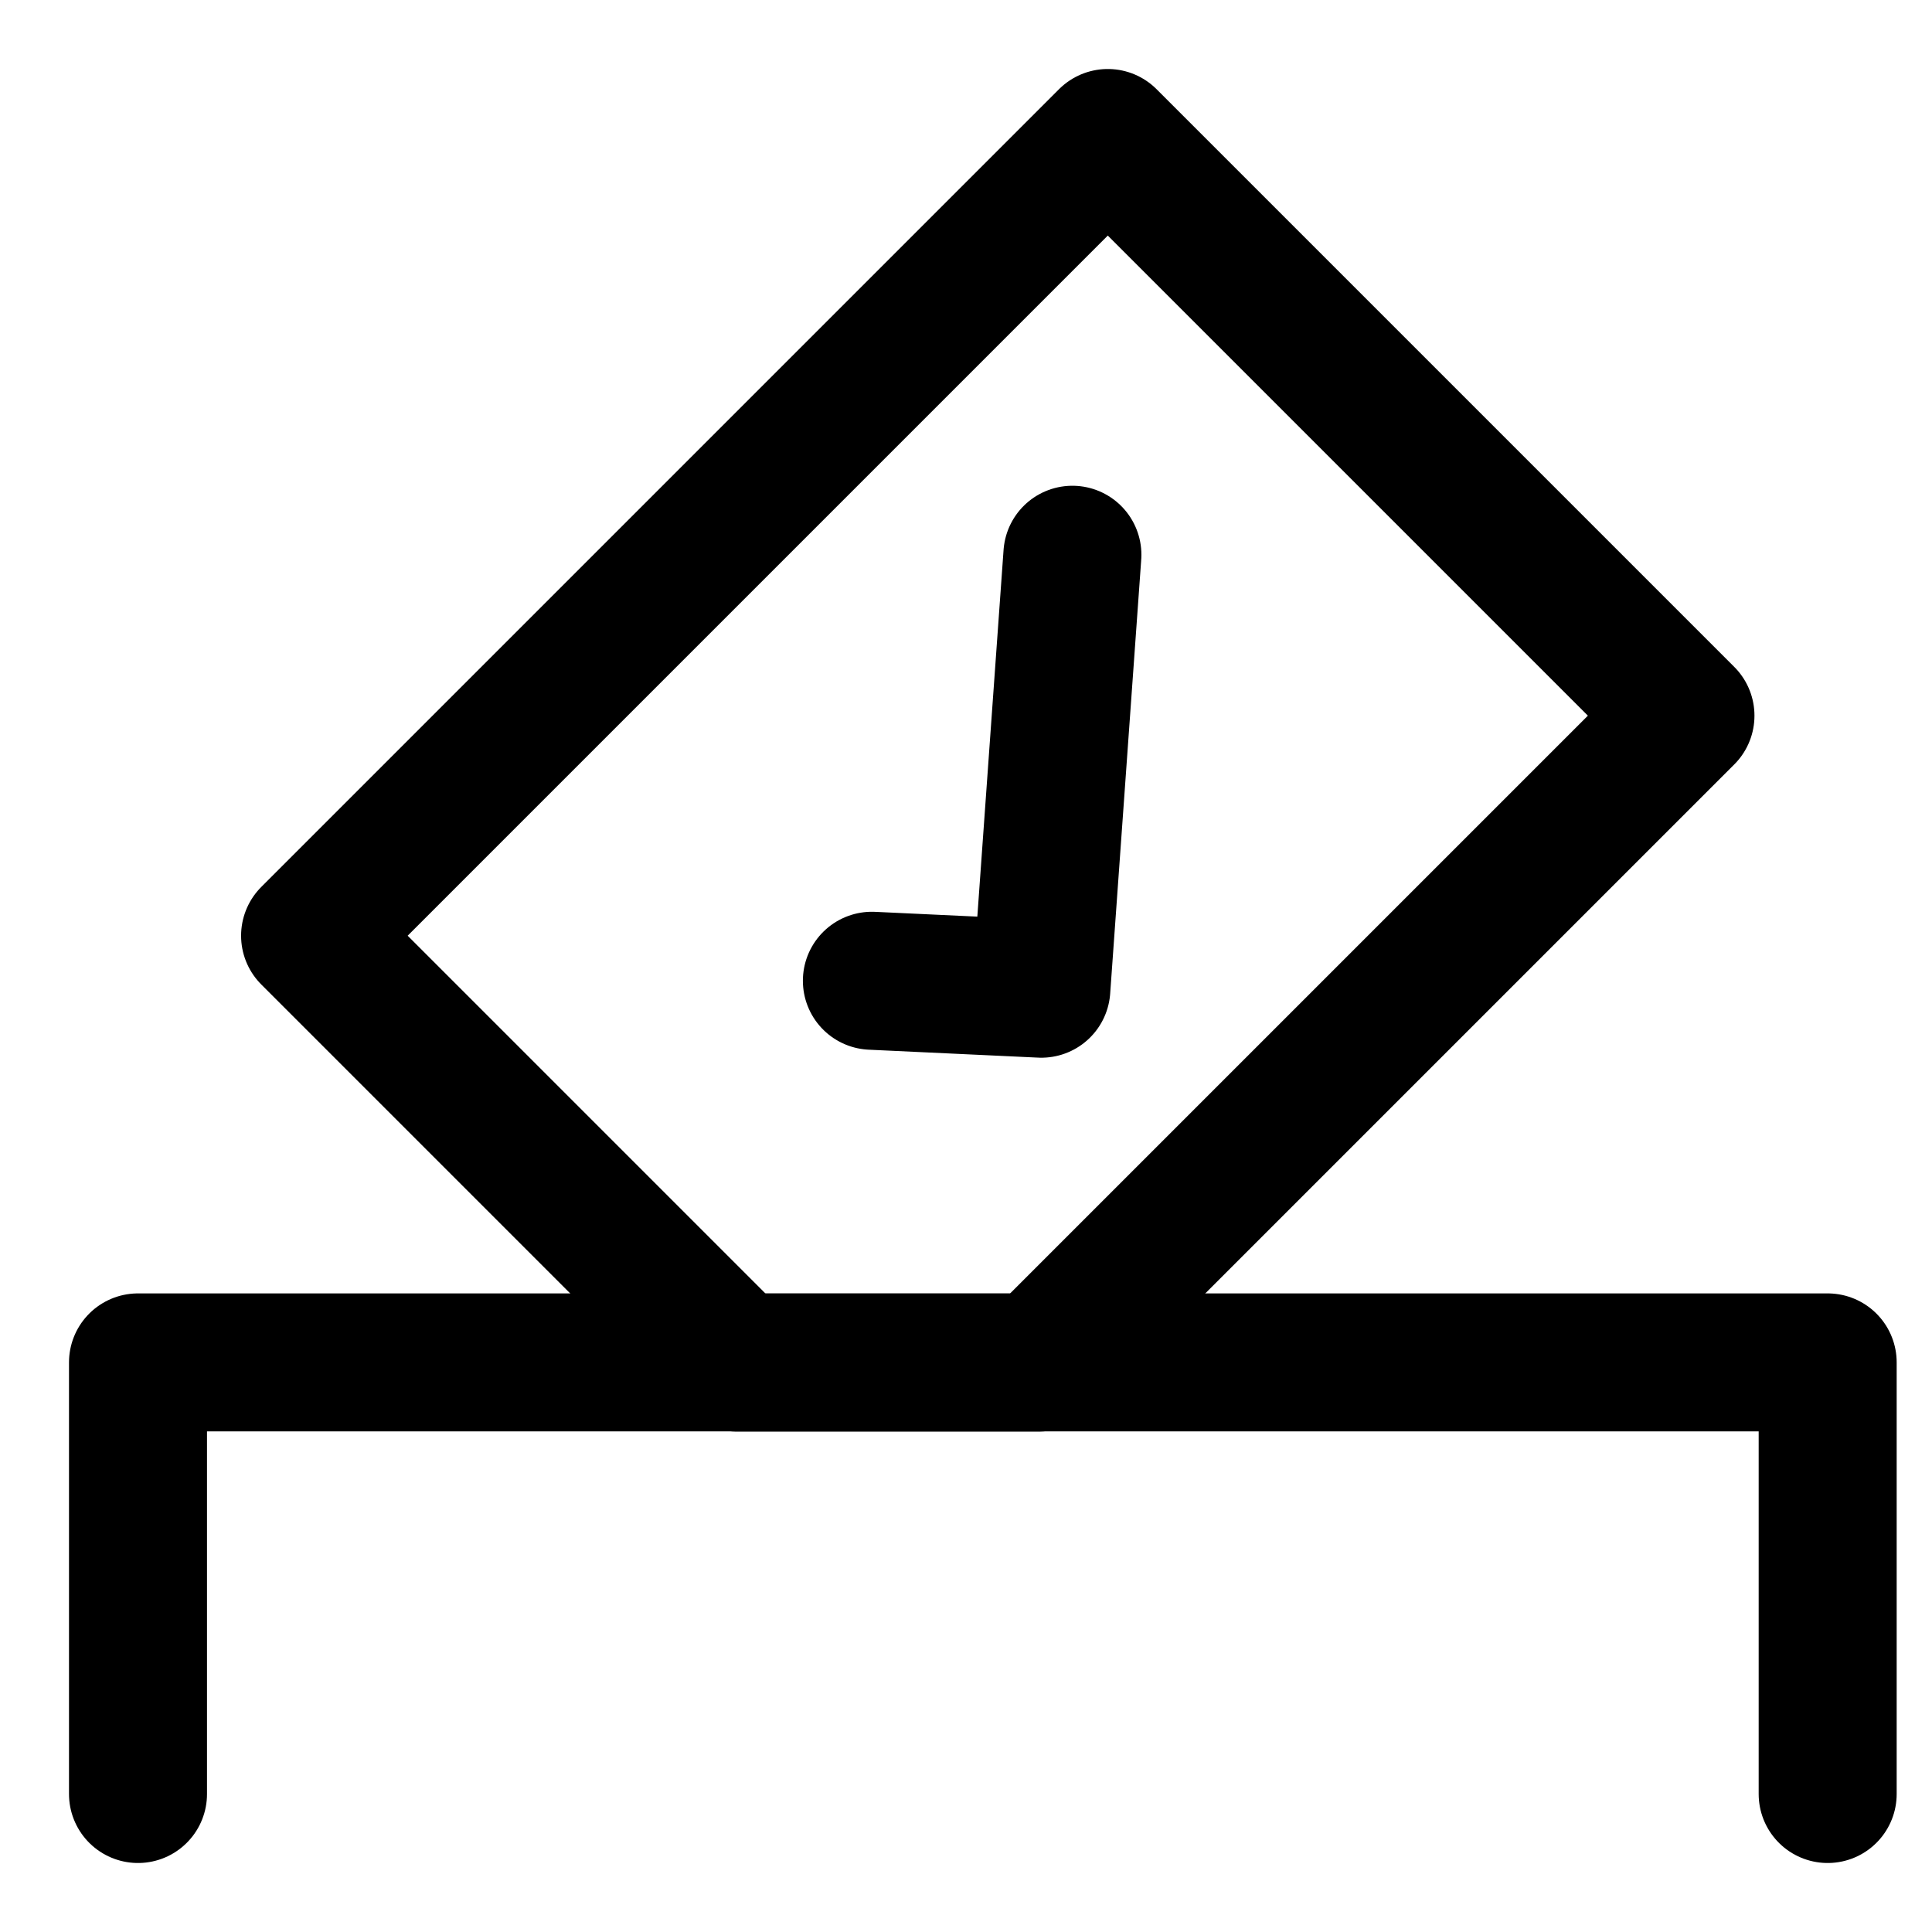
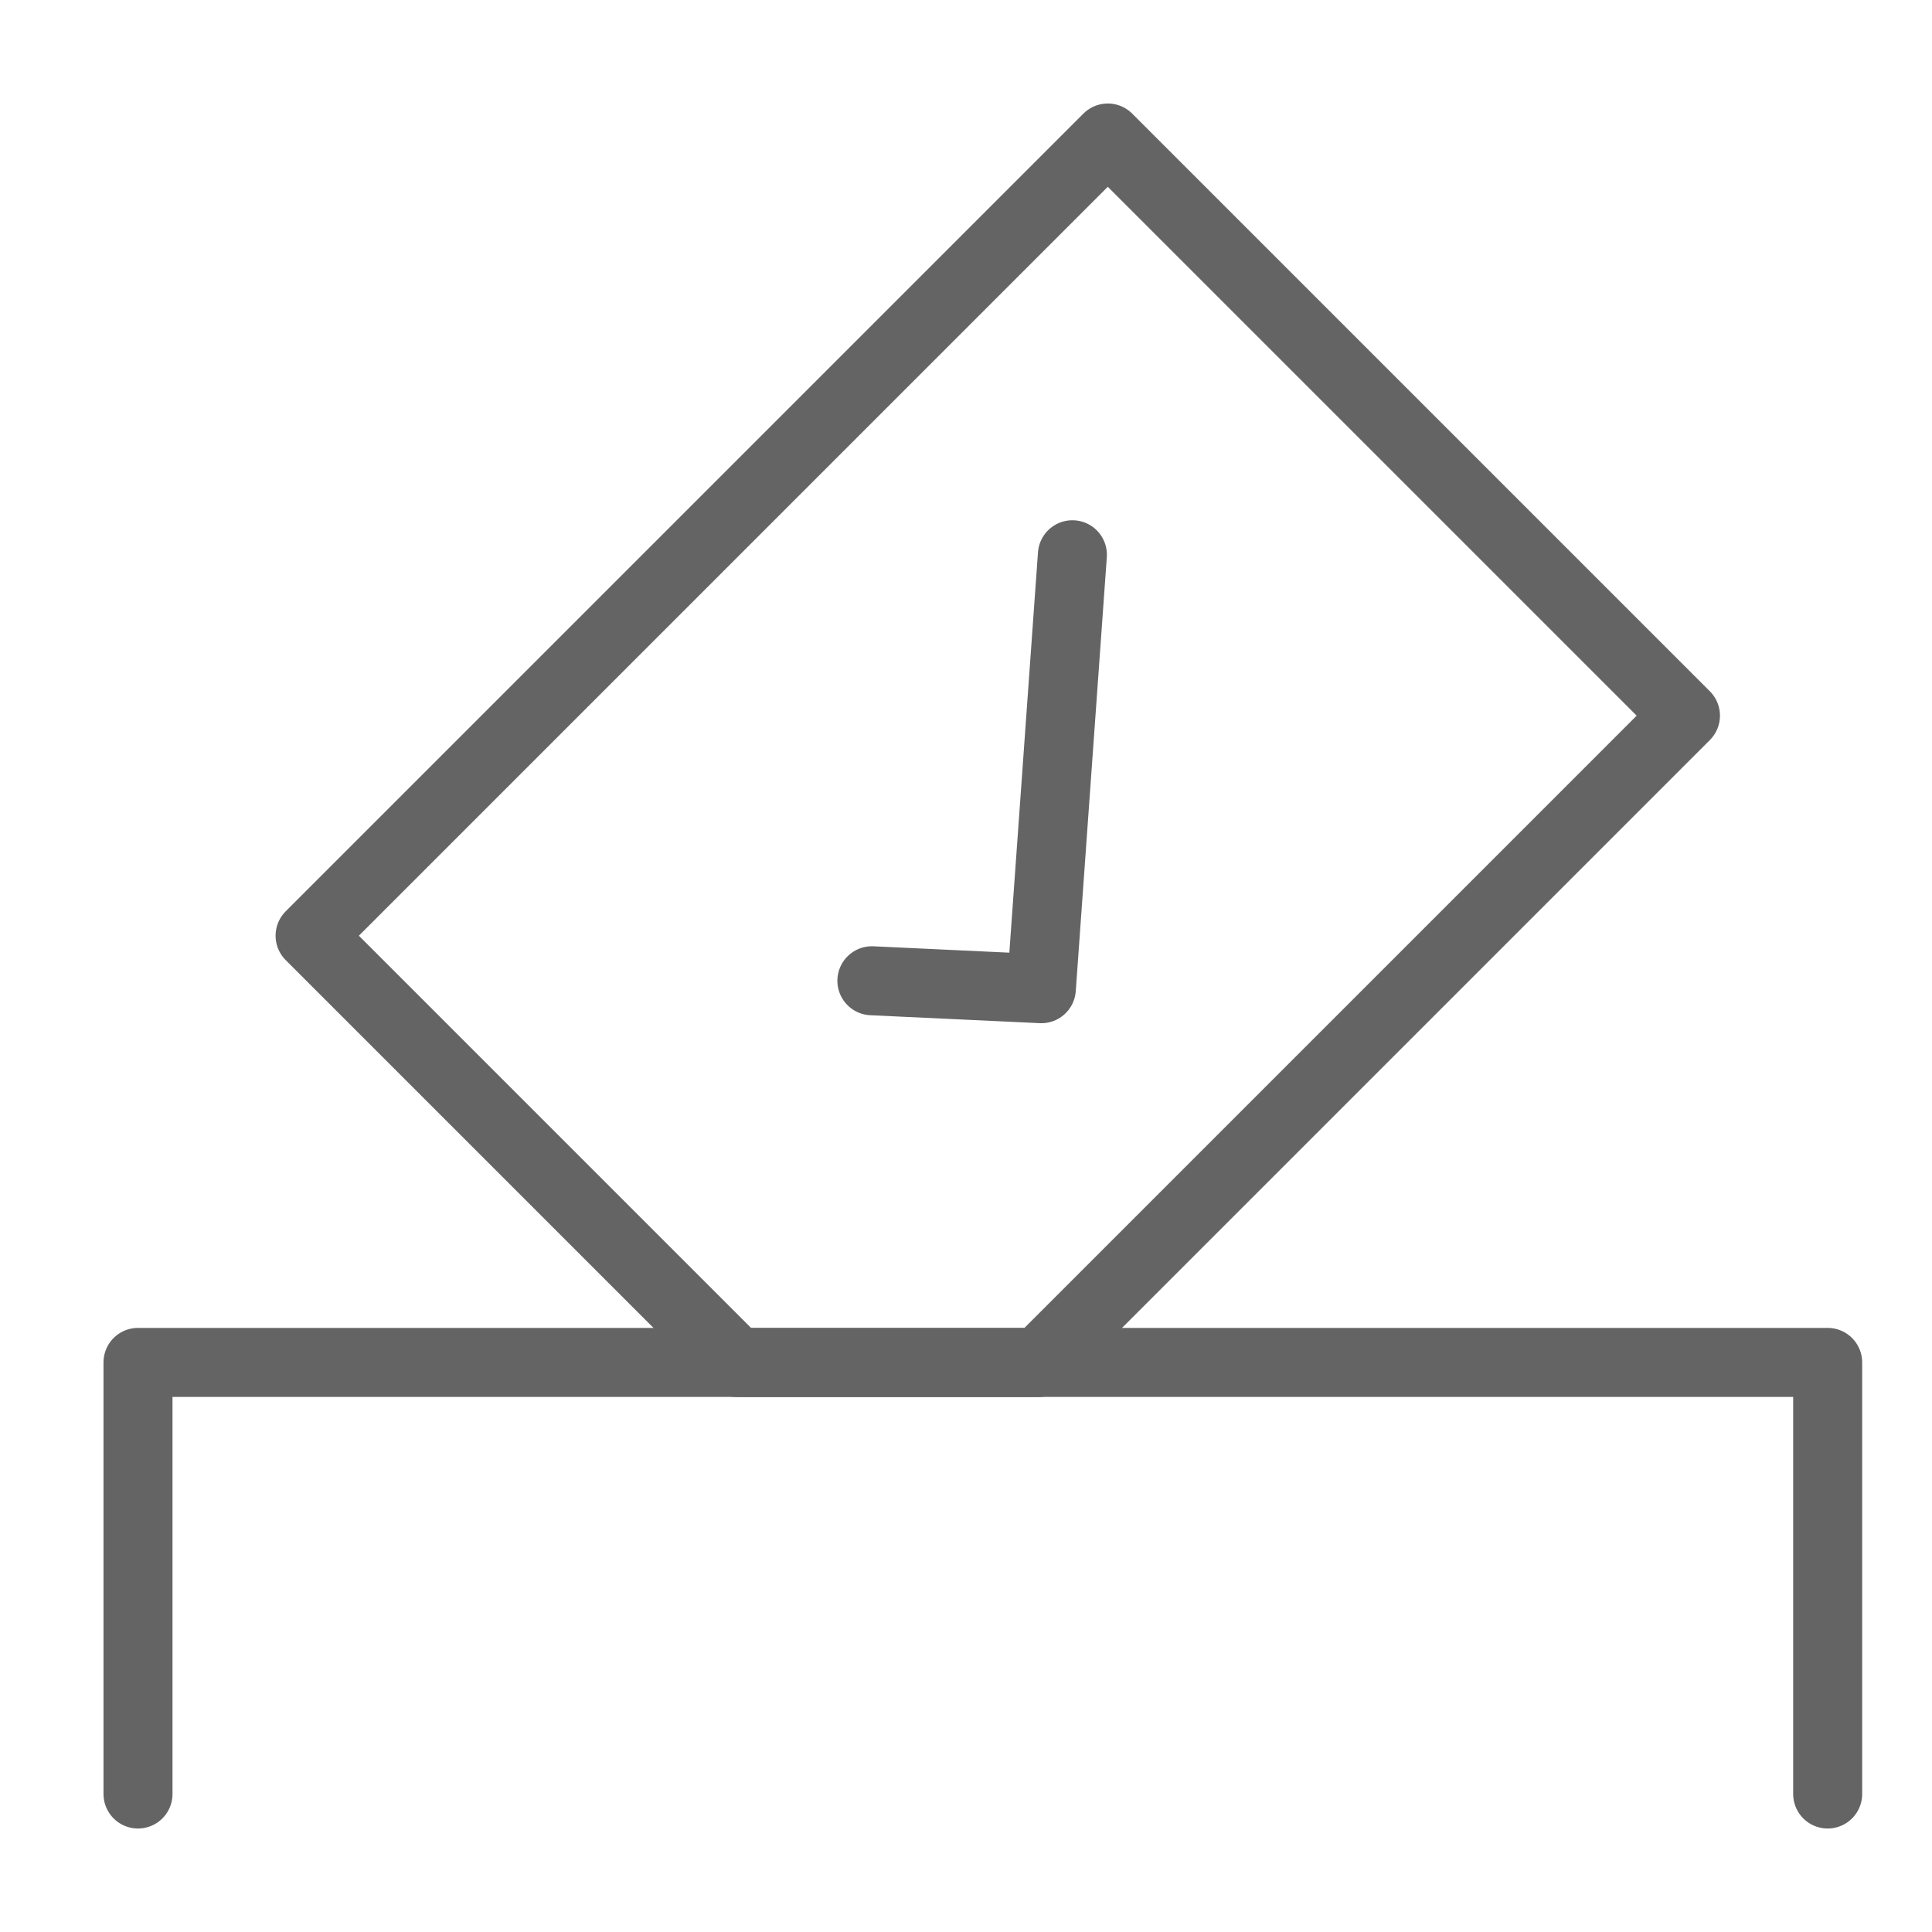
- <svg xmlns="http://www.w3.org/2000/svg" width="24" height="24" viewBox="0 0 28 28" fill="none" stroke-width="2" stroke-linecap="round" stroke-linejoin="round" stroke="#000000">
+ <svg xmlns="http://www.w3.org/2000/svg" width="18" height="18" viewBox="0 0 28 28" fill="none" stroke-width="1" stroke-linecap="round" stroke-linejoin="round" stroke="#646464">
  <g>
    <path d="M16.055 2L4.494 13.561L10.68 19.747L15.052 19.747L24.427 10.372L16.055 2Z" />
    <path d="M12.636 14.214L15.092 14.329L15.542 8.04" />
    <path d="M2 26V19.745H26.488V26" fill="none" data-nofill="true" />
  </g>
</svg>
